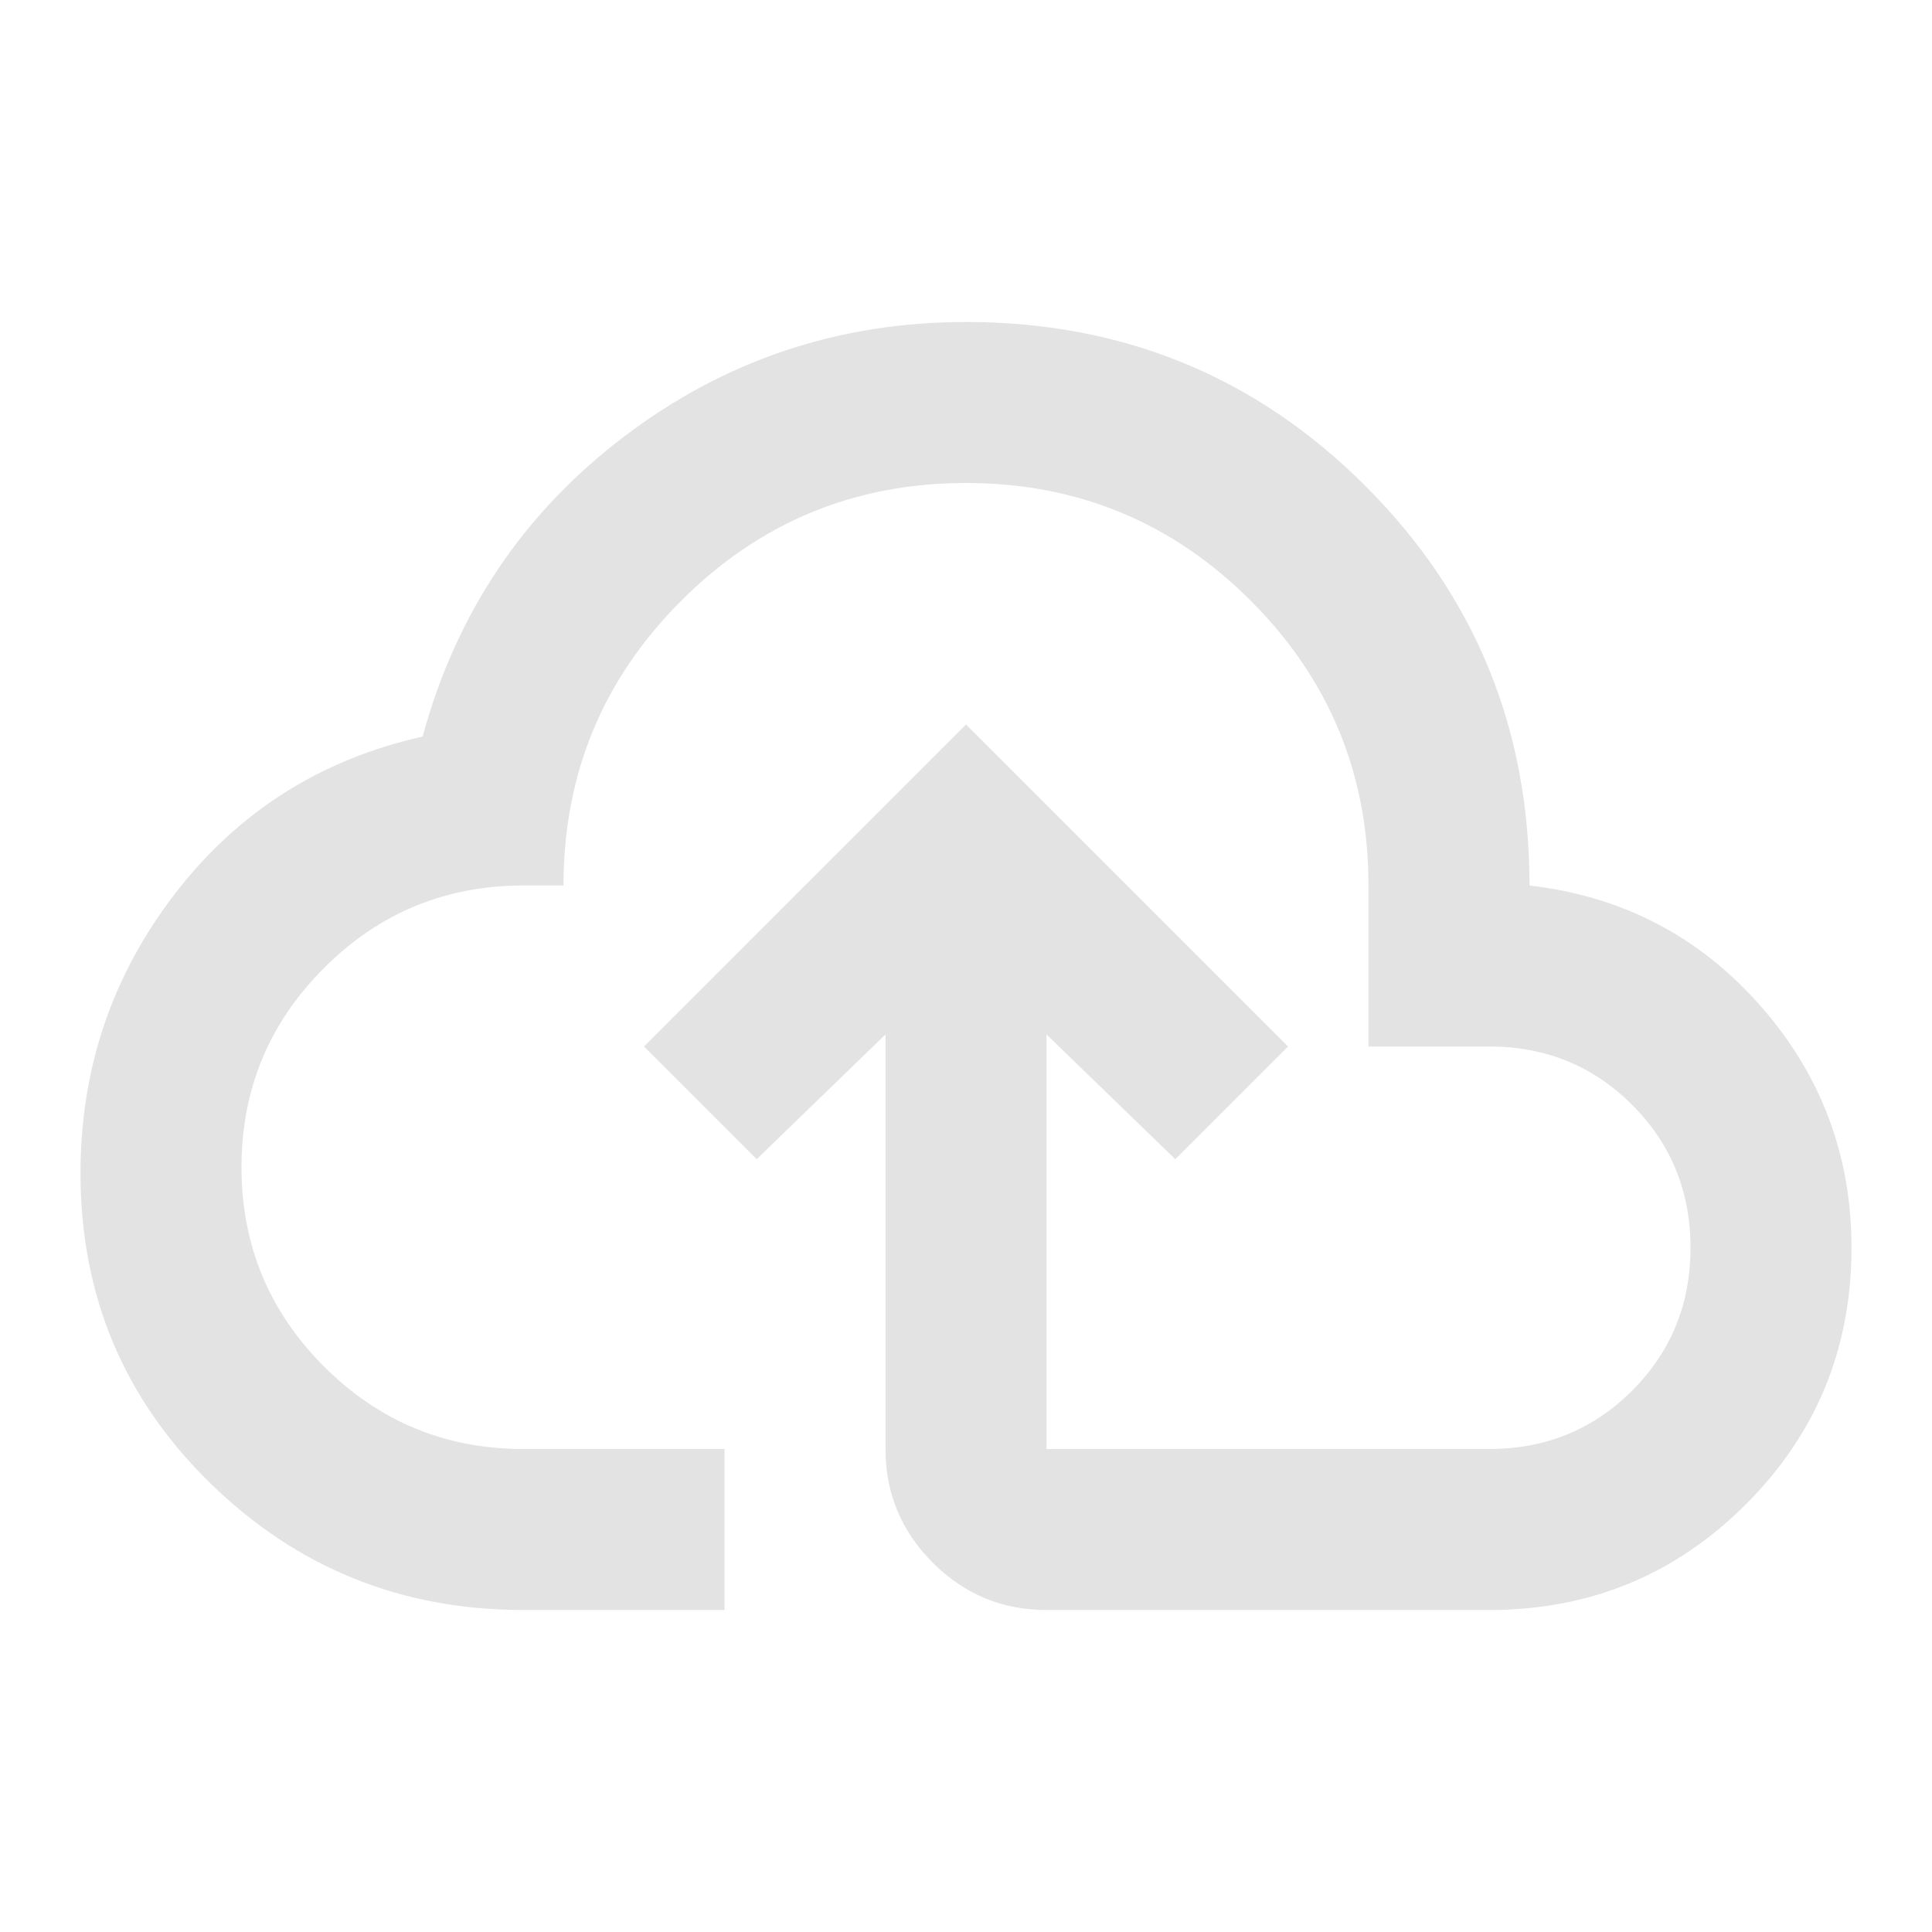
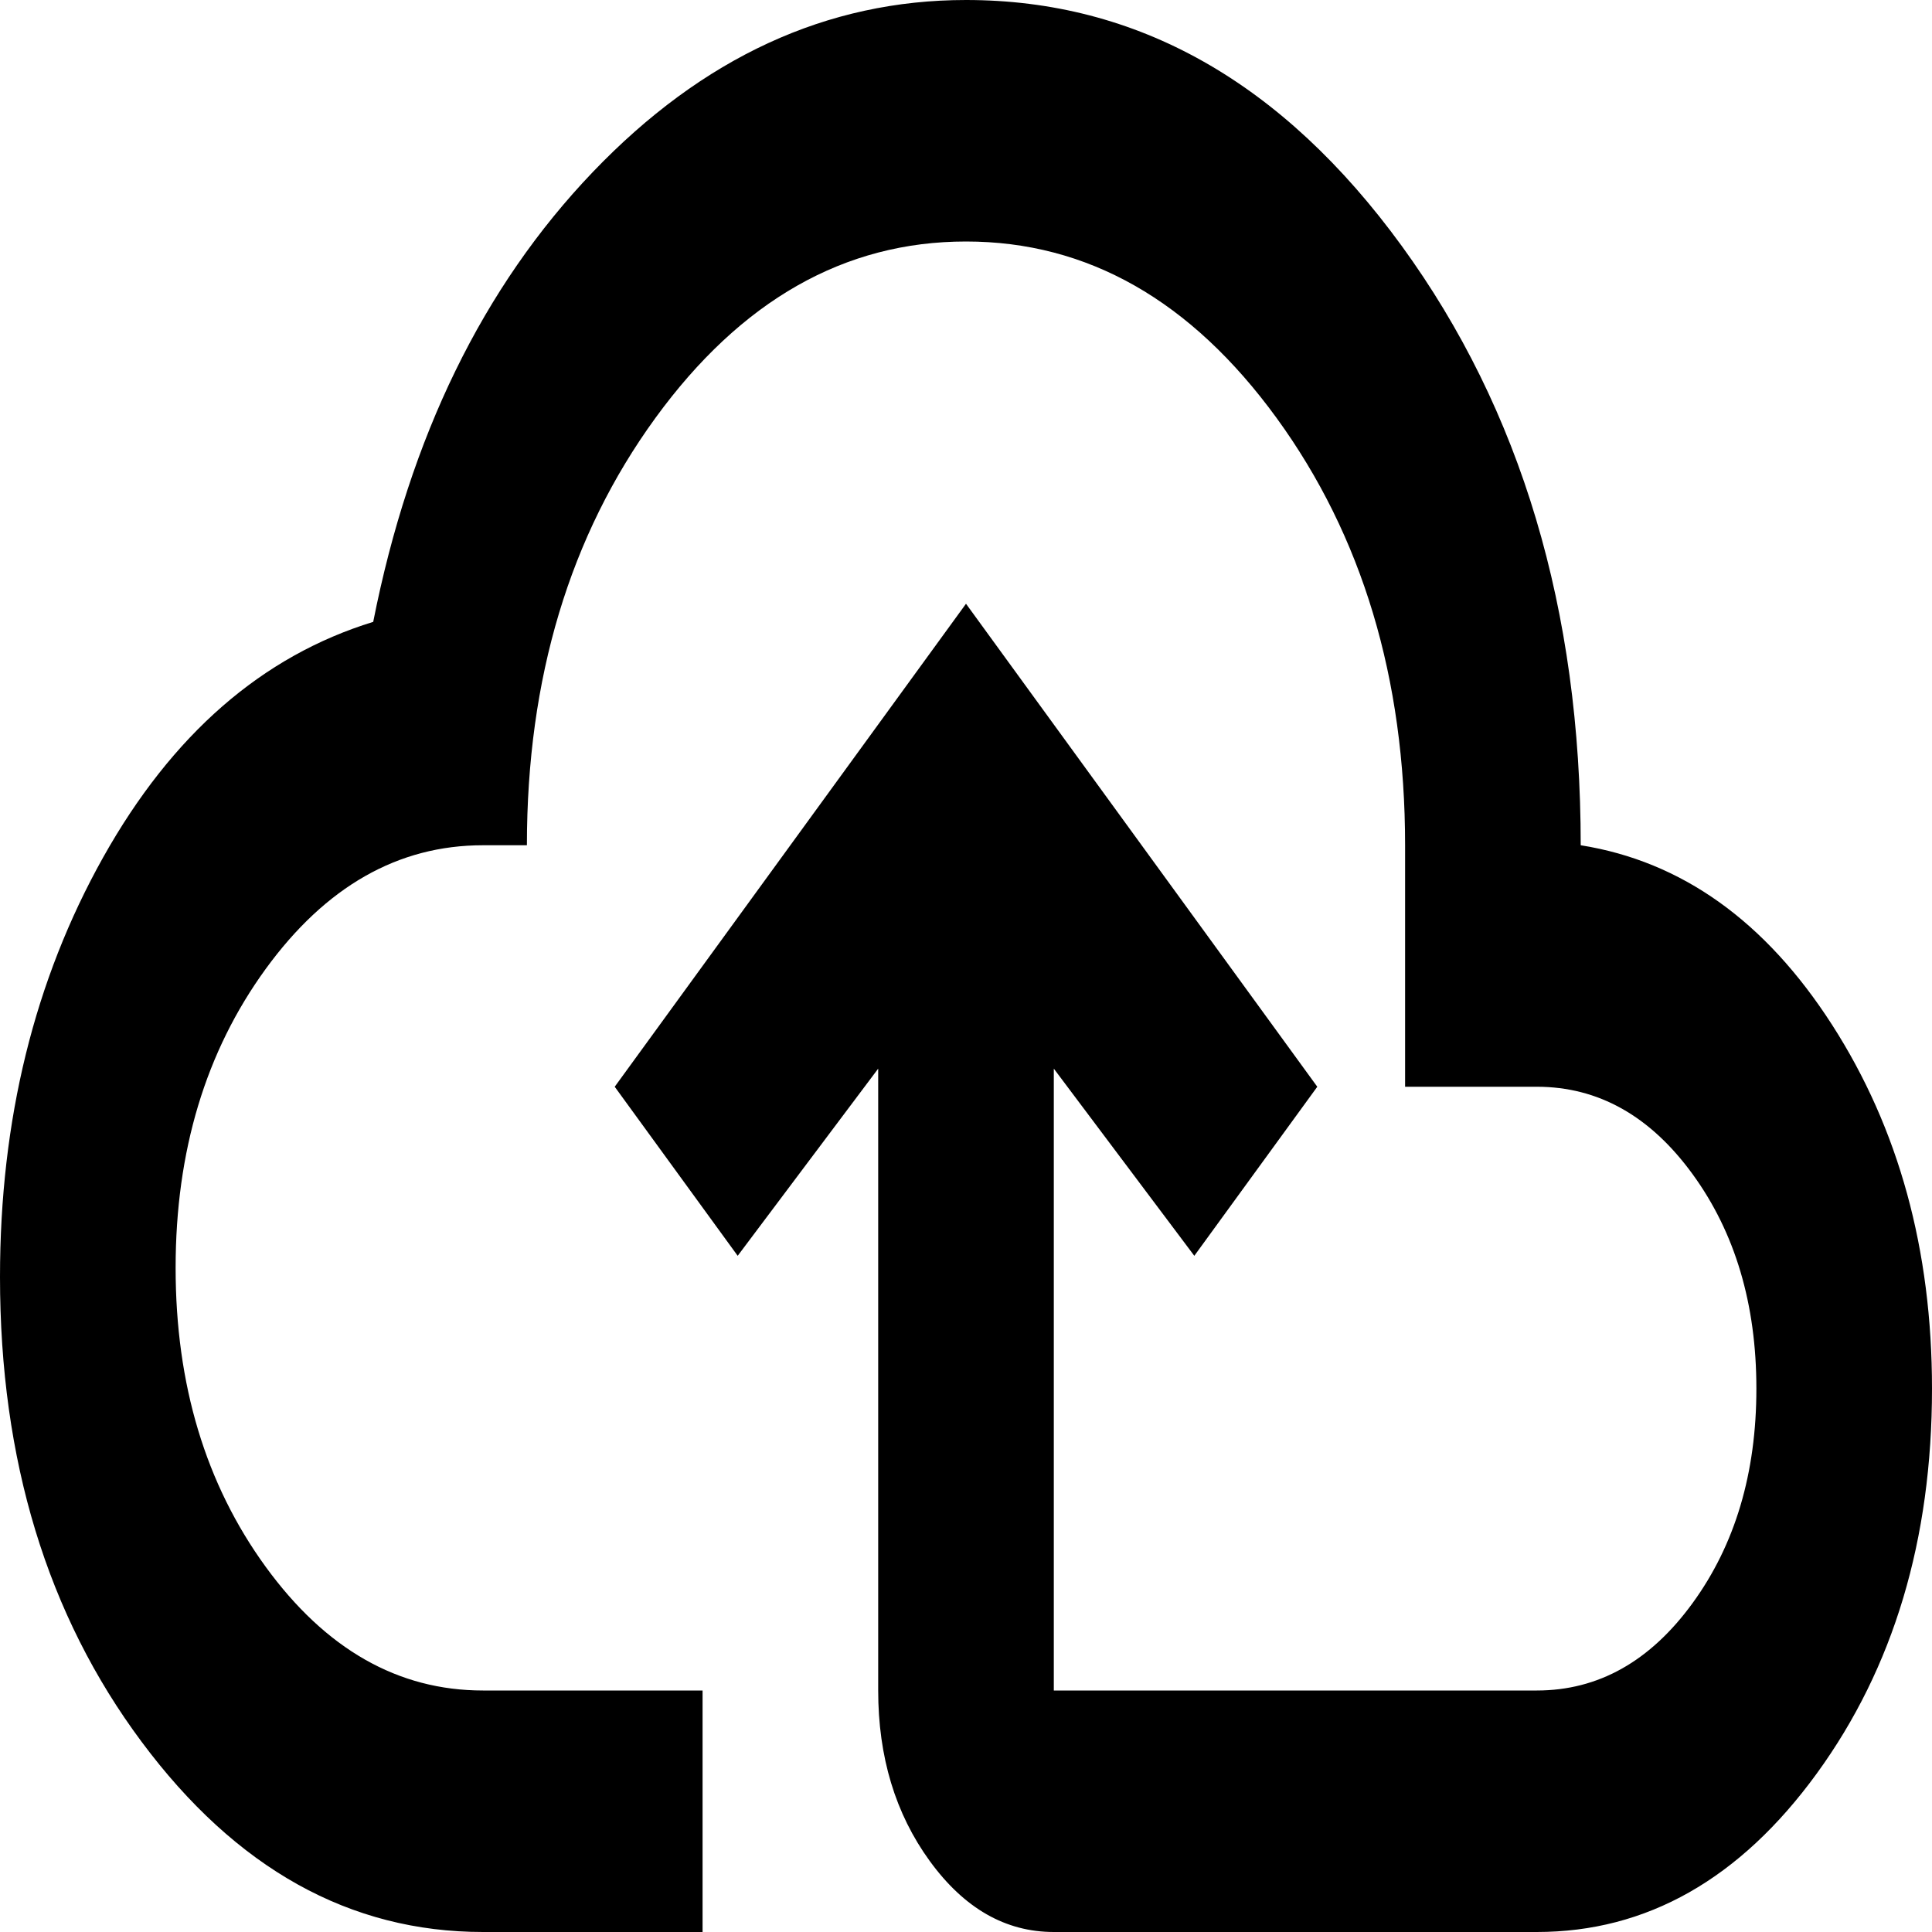
- <svg xmlns="http://www.w3.org/2000/svg" height="24px" viewBox="0 -960 960 960" width="24px" fill="#e3e3e3">
-   <path d="M260-160q-91 0-155.5-63T40-377q0-78 47-139t123-78q25-92 100-149t170-57q117 0 198.5 81.5T760-520q69 8 114.5 59.5T920-340q0 75-52.5 127.5T740-160H520q-33 0-56.5-23.5T440-240v-206l-64 62-56-56 160-160 160 160-56 56-64-62v206h220q42 0 71-29t29-71q0-42-29-71t-71-29h-60v-80q0-83-58.5-141.5T480-720q-83 0-141.5 58.5T280-520h-20q-58 0-99 41t-41 99q0 58 41 99t99 41h100v80H260Zm220-280Z" />
+ <svg xmlns="http://www.w3.org/2000/svg" width="40" height="40" viewBox="0 0 40 40" fill="none">
+   <path d="M10 40C7.242 40 4.886 38.688 2.932 36.062C0.977 33.438 0 30.229 0 26.438C0 23.188 0.712 20.292 2.136 17.75C3.561 15.208 5.424 13.583 7.727 12.875C8.485 9.042 10 5.938 12.273 3.562C14.546 1.188 17.121 0 20 0C23.546 0 26.553 1.698 29.023 5.094C31.492 8.49 32.727 12.625 32.727 17.5C34.818 17.833 36.553 19.073 37.932 21.219C39.311 23.365 40 25.875 40 28.75C40 31.875 39.205 34.531 37.614 36.719C36.023 38.906 34.091 40 31.818 40H21.818C20.818 40 19.962 39.51 19.25 38.531C18.538 37.552 18.182 36.375 18.182 35V22.125L15.273 26L12.727 22.5L20 12.5L27.273 22.5L24.727 26L21.818 22.125V35H31.818C33.091 35 34.167 34.396 35.045 33.188C35.924 31.979 36.364 30.5 36.364 28.75C36.364 27 35.924 25.521 35.045 24.312C34.167 23.104 33.091 22.5 31.818 22.5H29.091V17.5C29.091 14.042 28.204 11.094 26.432 8.656C24.659 6.219 22.515 5 20 5C17.485 5 15.341 6.219 13.568 8.656C11.796 11.094 10.909 14.042 10.909 17.5H10C8.242 17.5 6.742 18.354 5.5 20.062C4.258 21.771 3.636 23.833 3.636 26.25C3.636 28.667 4.258 30.729 5.5 32.438C6.742 34.146 8.242 35 10 35H14.546V40H10Z" fill="black" />
</svg>
